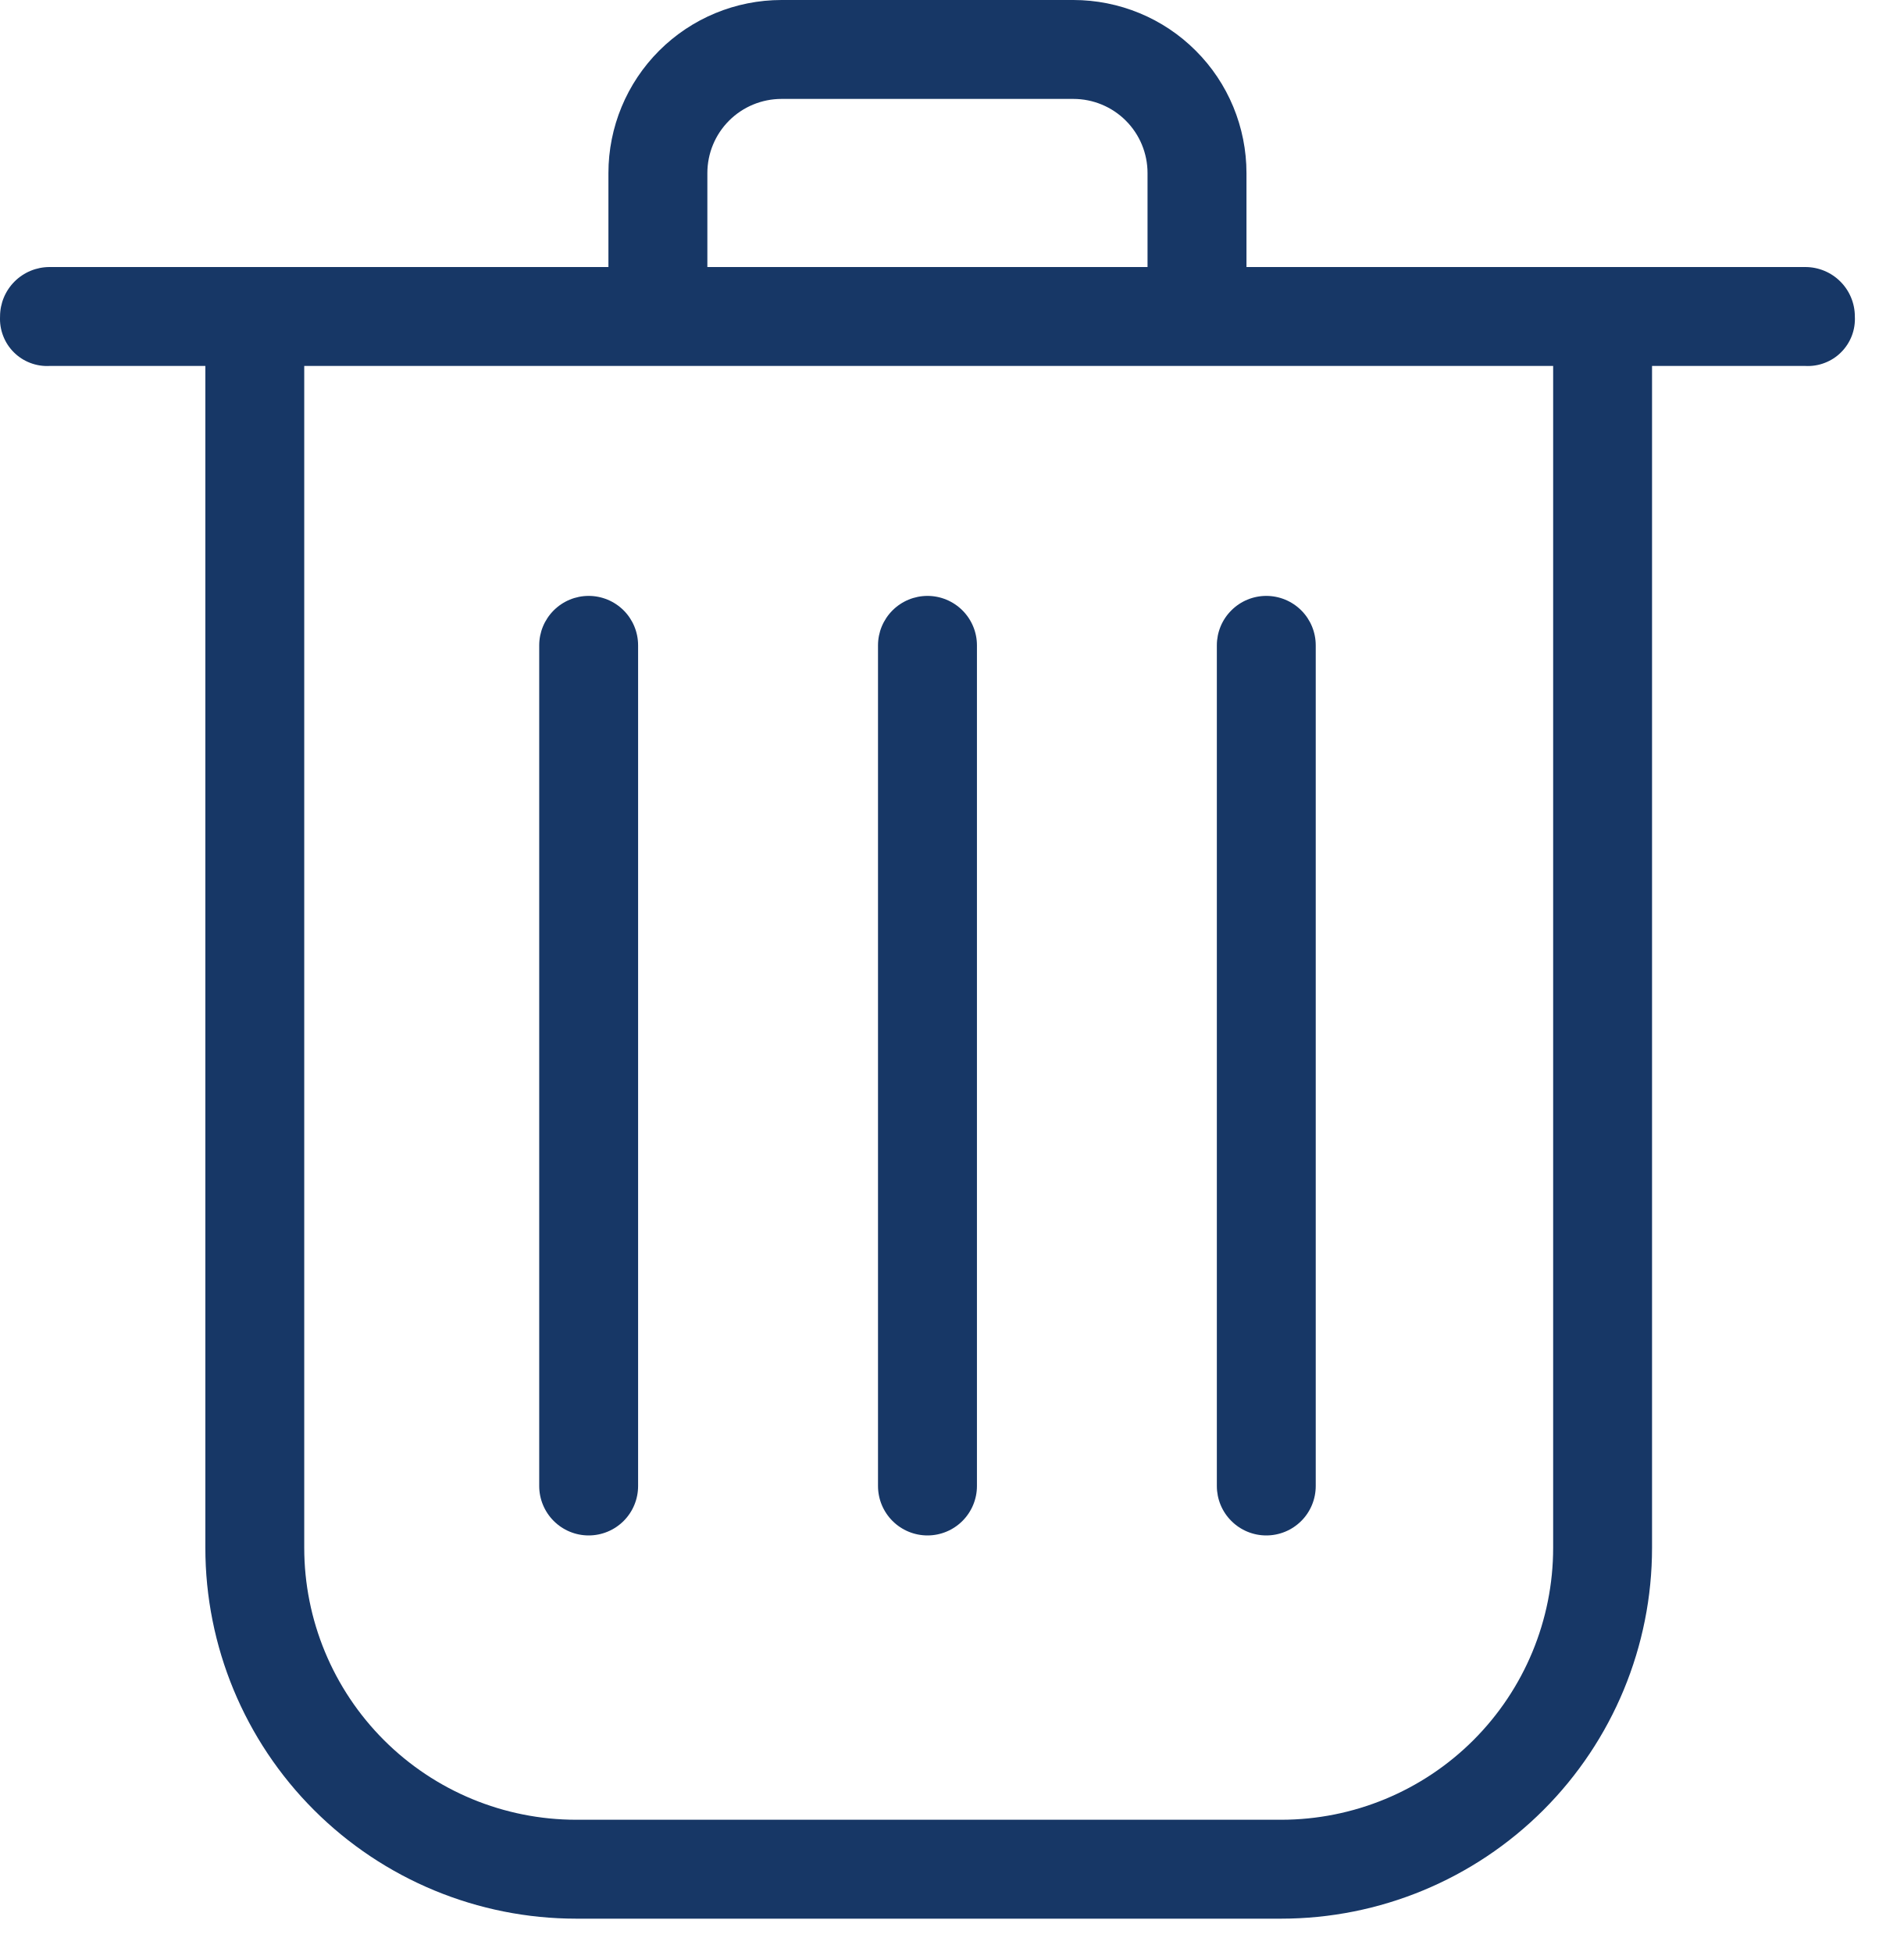
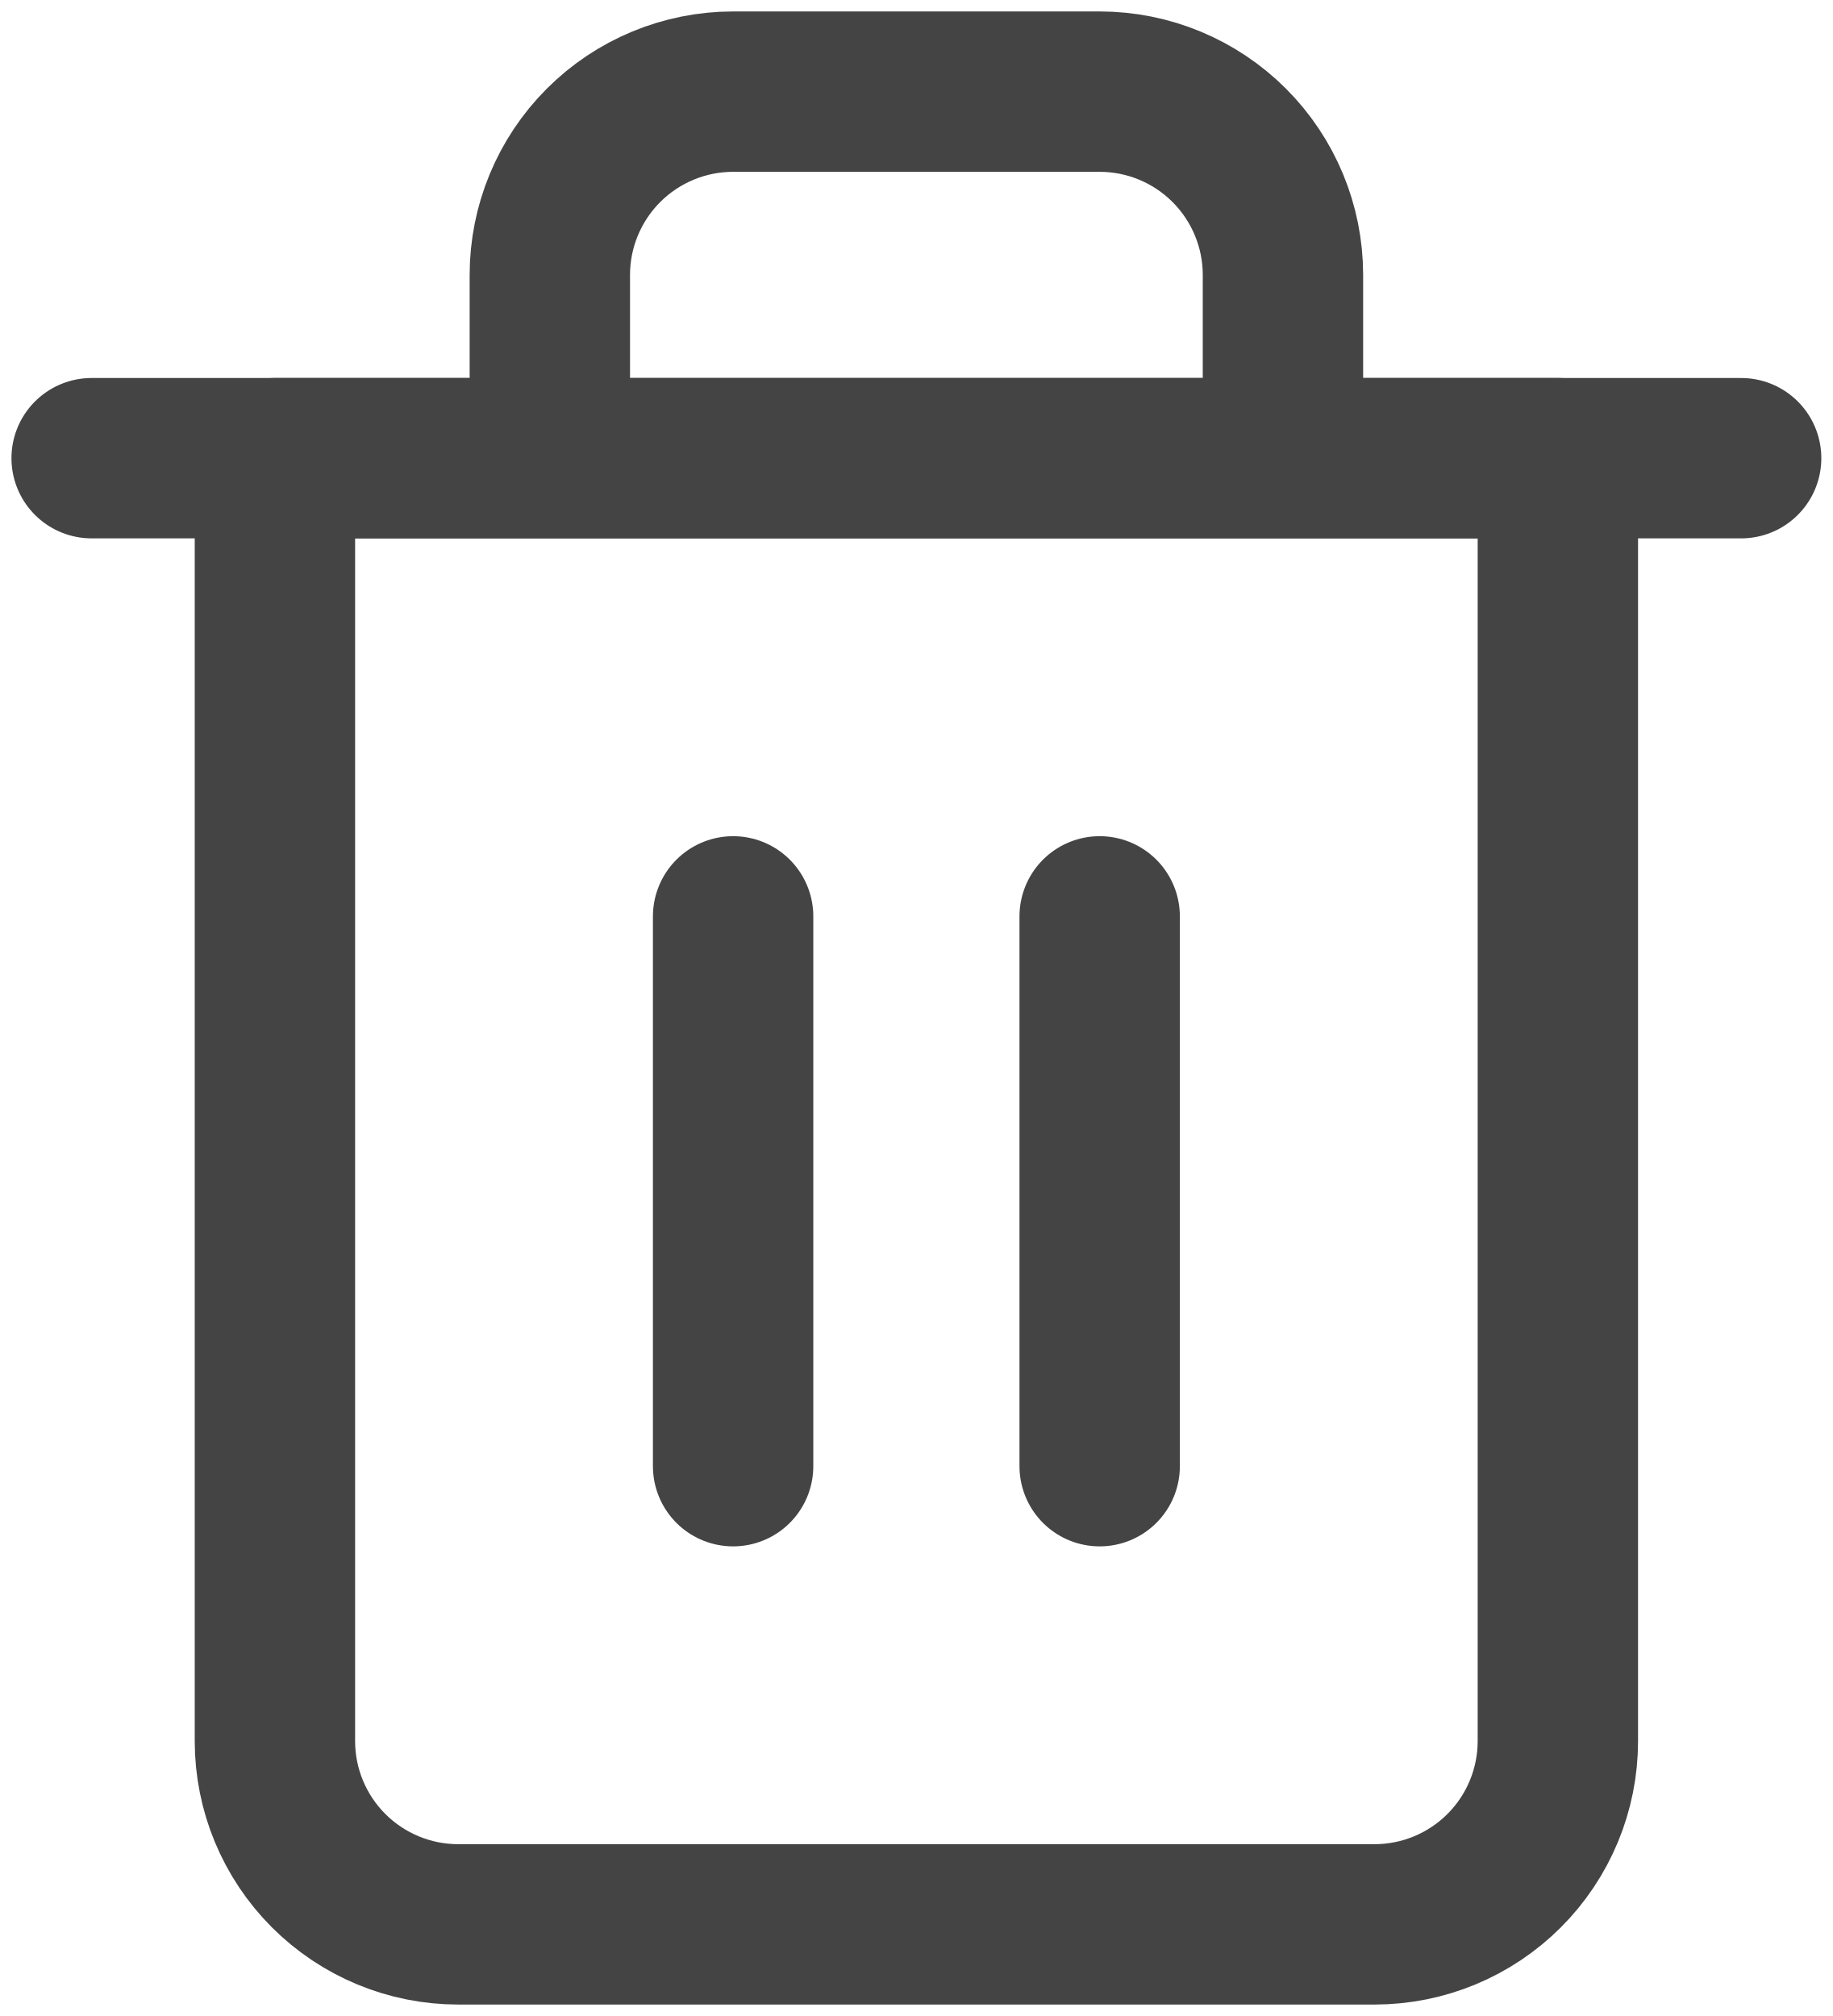
- <svg xmlns="http://www.w3.org/2000/svg" width="39" height="40" viewBox="0 0 39 40" fill="none">
-   <path d="M36.987 5.472H25.537V3.547C25.537 3.081 25.445 2.62 25.267 2.189C25.089 1.759 24.828 1.368 24.498 1.039C24.169 0.709 23.778 0.448 23.348 0.27C22.917 0.092 22.456 0 21.99 0H16.012C15.071 0 14.169 0.374 13.504 1.039C12.839 1.704 12.465 2.606 12.465 3.547V5.472H1.015C0.746 5.472 0.488 5.579 0.298 5.769C0.108 5.959 0.001 6.216 0.001 6.485C-0.006 6.62 0.015 6.755 0.064 6.881C0.112 7.008 0.186 7.122 0.282 7.218C0.378 7.314 0.492 7.388 0.618 7.436C0.745 7.485 0.88 7.506 1.015 7.499H4.207V31.717C4.207 33.733 5.007 35.666 6.433 37.091C7.858 38.516 9.791 39.317 11.807 39.317H26.246C28.262 39.317 30.195 38.516 31.62 37.091C33.045 35.666 33.846 33.733 33.846 31.717V7.499H36.987C37.123 7.506 37.258 7.485 37.384 7.436C37.51 7.388 37.625 7.314 37.72 7.218C37.816 7.122 37.89 7.008 37.939 6.881C37.987 6.755 38.008 6.62 38.001 6.485C38.001 6.216 37.894 5.959 37.704 5.769C37.514 5.579 37.256 5.472 36.987 5.472ZM14.492 3.547C14.492 3.143 14.652 2.757 14.937 2.472C15.222 2.187 15.609 2.027 16.012 2.027H21.99C22.393 2.027 22.78 2.187 23.065 2.472C23.35 2.757 23.51 3.143 23.51 3.547V5.472H14.492V3.547ZM31.82 31.717C31.82 33.195 31.232 34.613 30.187 35.658C29.142 36.703 27.724 37.29 26.246 37.29H11.807C10.328 37.29 8.911 36.703 7.866 35.658C6.821 34.613 6.233 33.195 6.233 31.717V7.499H31.82V31.717Z" fill="#173766" />
-   <path d="M12.06 31.464C12.329 31.464 12.587 31.357 12.777 31.167C12.967 30.977 13.073 30.719 13.073 30.451V13.224C13.073 12.956 12.967 12.698 12.777 12.508C12.587 12.318 12.329 12.211 12.06 12.211C11.791 12.211 11.534 12.318 11.344 12.508C11.154 12.698 11.047 12.956 11.047 13.224V30.451C11.047 30.719 11.154 30.977 11.344 31.167C11.534 31.357 11.791 31.464 12.06 31.464Z" fill="#173766" />
-   <path d="M19.002 31.464C19.27 31.464 19.528 31.357 19.718 31.167C19.908 30.977 20.015 30.719 20.015 30.451V13.224C20.015 12.956 19.908 12.698 19.718 12.508C19.528 12.318 19.27 12.211 19.002 12.211C18.733 12.211 18.475 12.318 18.285 12.508C18.095 12.698 17.988 12.956 17.988 13.224V30.451C17.988 30.719 18.095 30.977 18.285 31.167C18.475 31.357 18.733 31.464 19.002 31.464Z" fill="#173766" />
-   <path d="M25.943 31.464C26.212 31.464 26.47 31.357 26.66 31.167C26.85 30.977 26.956 30.719 26.956 30.451V13.224C26.956 12.956 26.85 12.698 26.66 12.508C26.47 12.318 26.212 12.211 25.943 12.211C25.674 12.211 25.416 12.318 25.227 12.508C25.036 12.698 24.93 12.956 24.93 13.224V30.451C24.93 30.719 25.036 30.977 25.227 31.167C25.416 31.357 25.674 31.464 25.943 31.464Z" fill="#173766" />
+ <svg xmlns="http://www.w3.org/2000/svg" width="20" height="22" viewBox="0 0 20 22" fill="none">
+   <path d="M1 5H3H19" stroke="#444444" stroke-width="1.75" stroke-linecap="round" stroke-linejoin="round" />
+   <path d="M6 5V3C6 2.47 6.211 1.961 6.586 1.586C6.961 1.211 7.47 1 8 1H12C12.53 1 13.039 1.211 13.414 1.586C13.789 1.961 14 2.47 14 3V5M17 5V19C17 19.53 16.789 20.039 16.414 20.414C16.039 20.789 15.53 21 15 21H5C4.47 21 3.961 20.789 3.586 20.414C3.211 20.039 3 19.53 3 19V5H17Z" stroke="#444444" stroke-width="1.75" stroke-linecap="round" stroke-linejoin="round" />
+   <path d="M8 10V16" stroke="#444444" stroke-width="1.75" stroke-linecap="round" stroke-linejoin="round" />
+   <path d="M12 10V16" stroke="#444444" stroke-width="1.75" stroke-linecap="round" stroke-linejoin="round" />
</svg>
